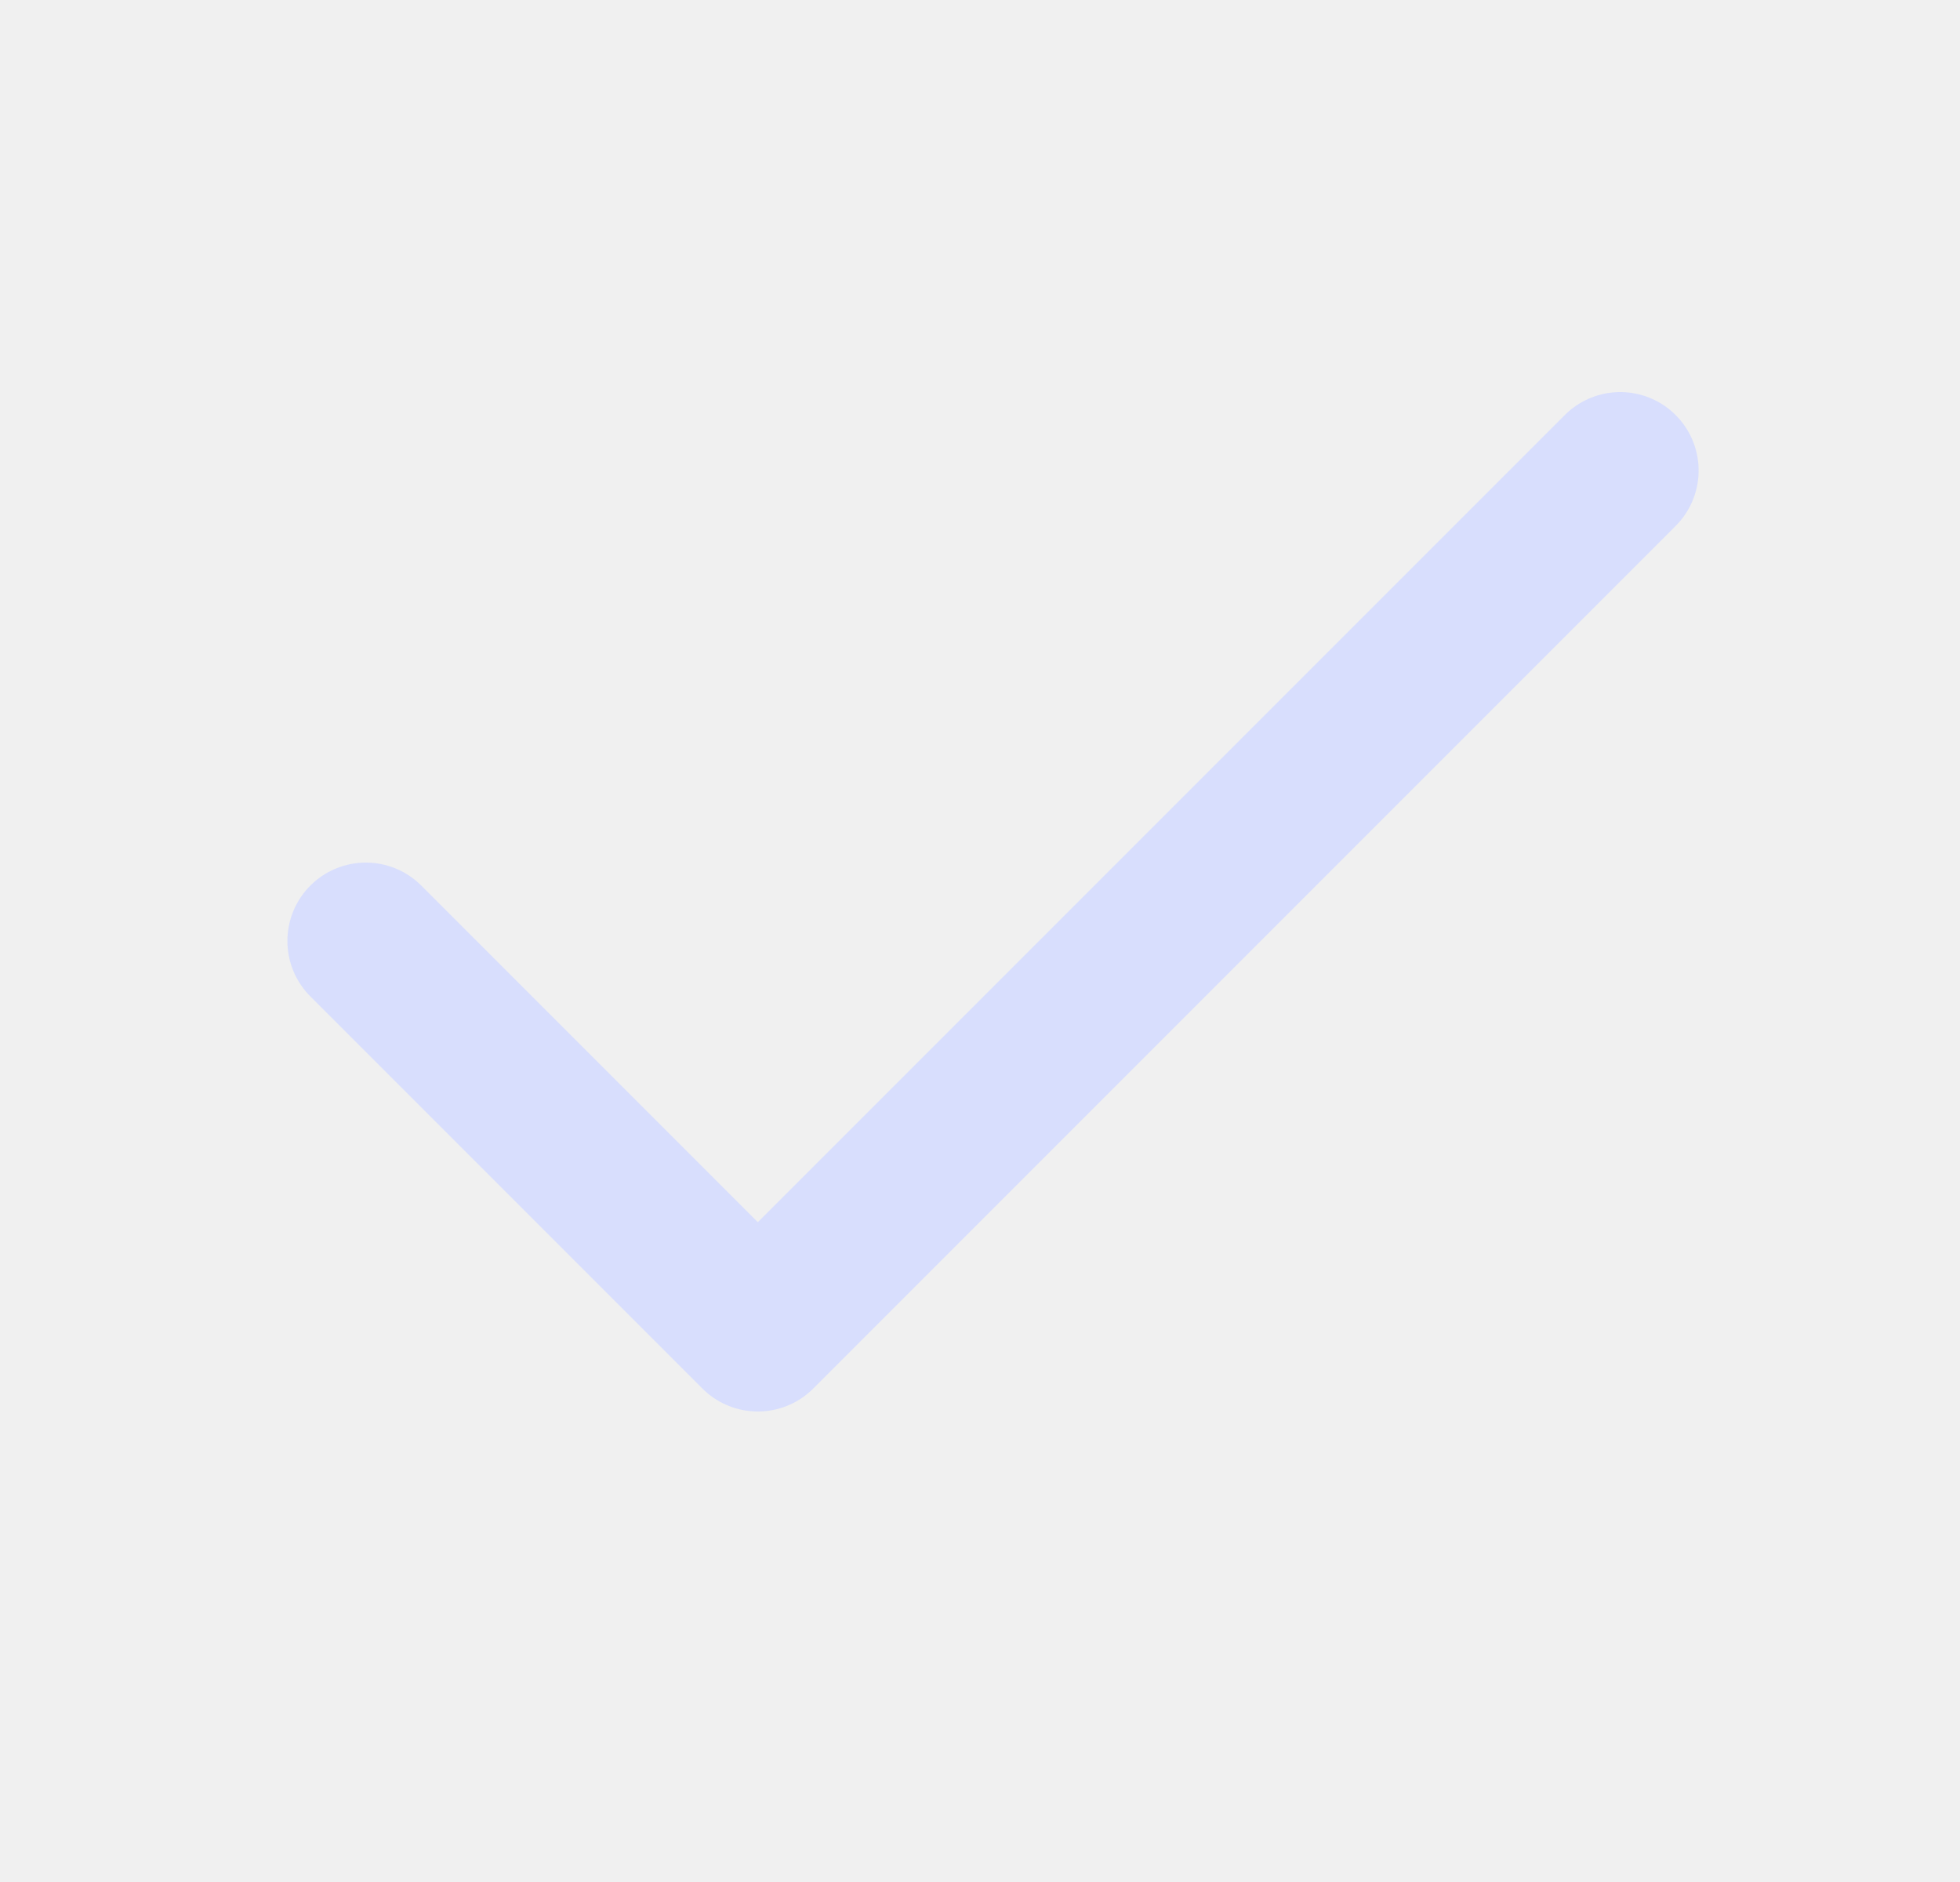
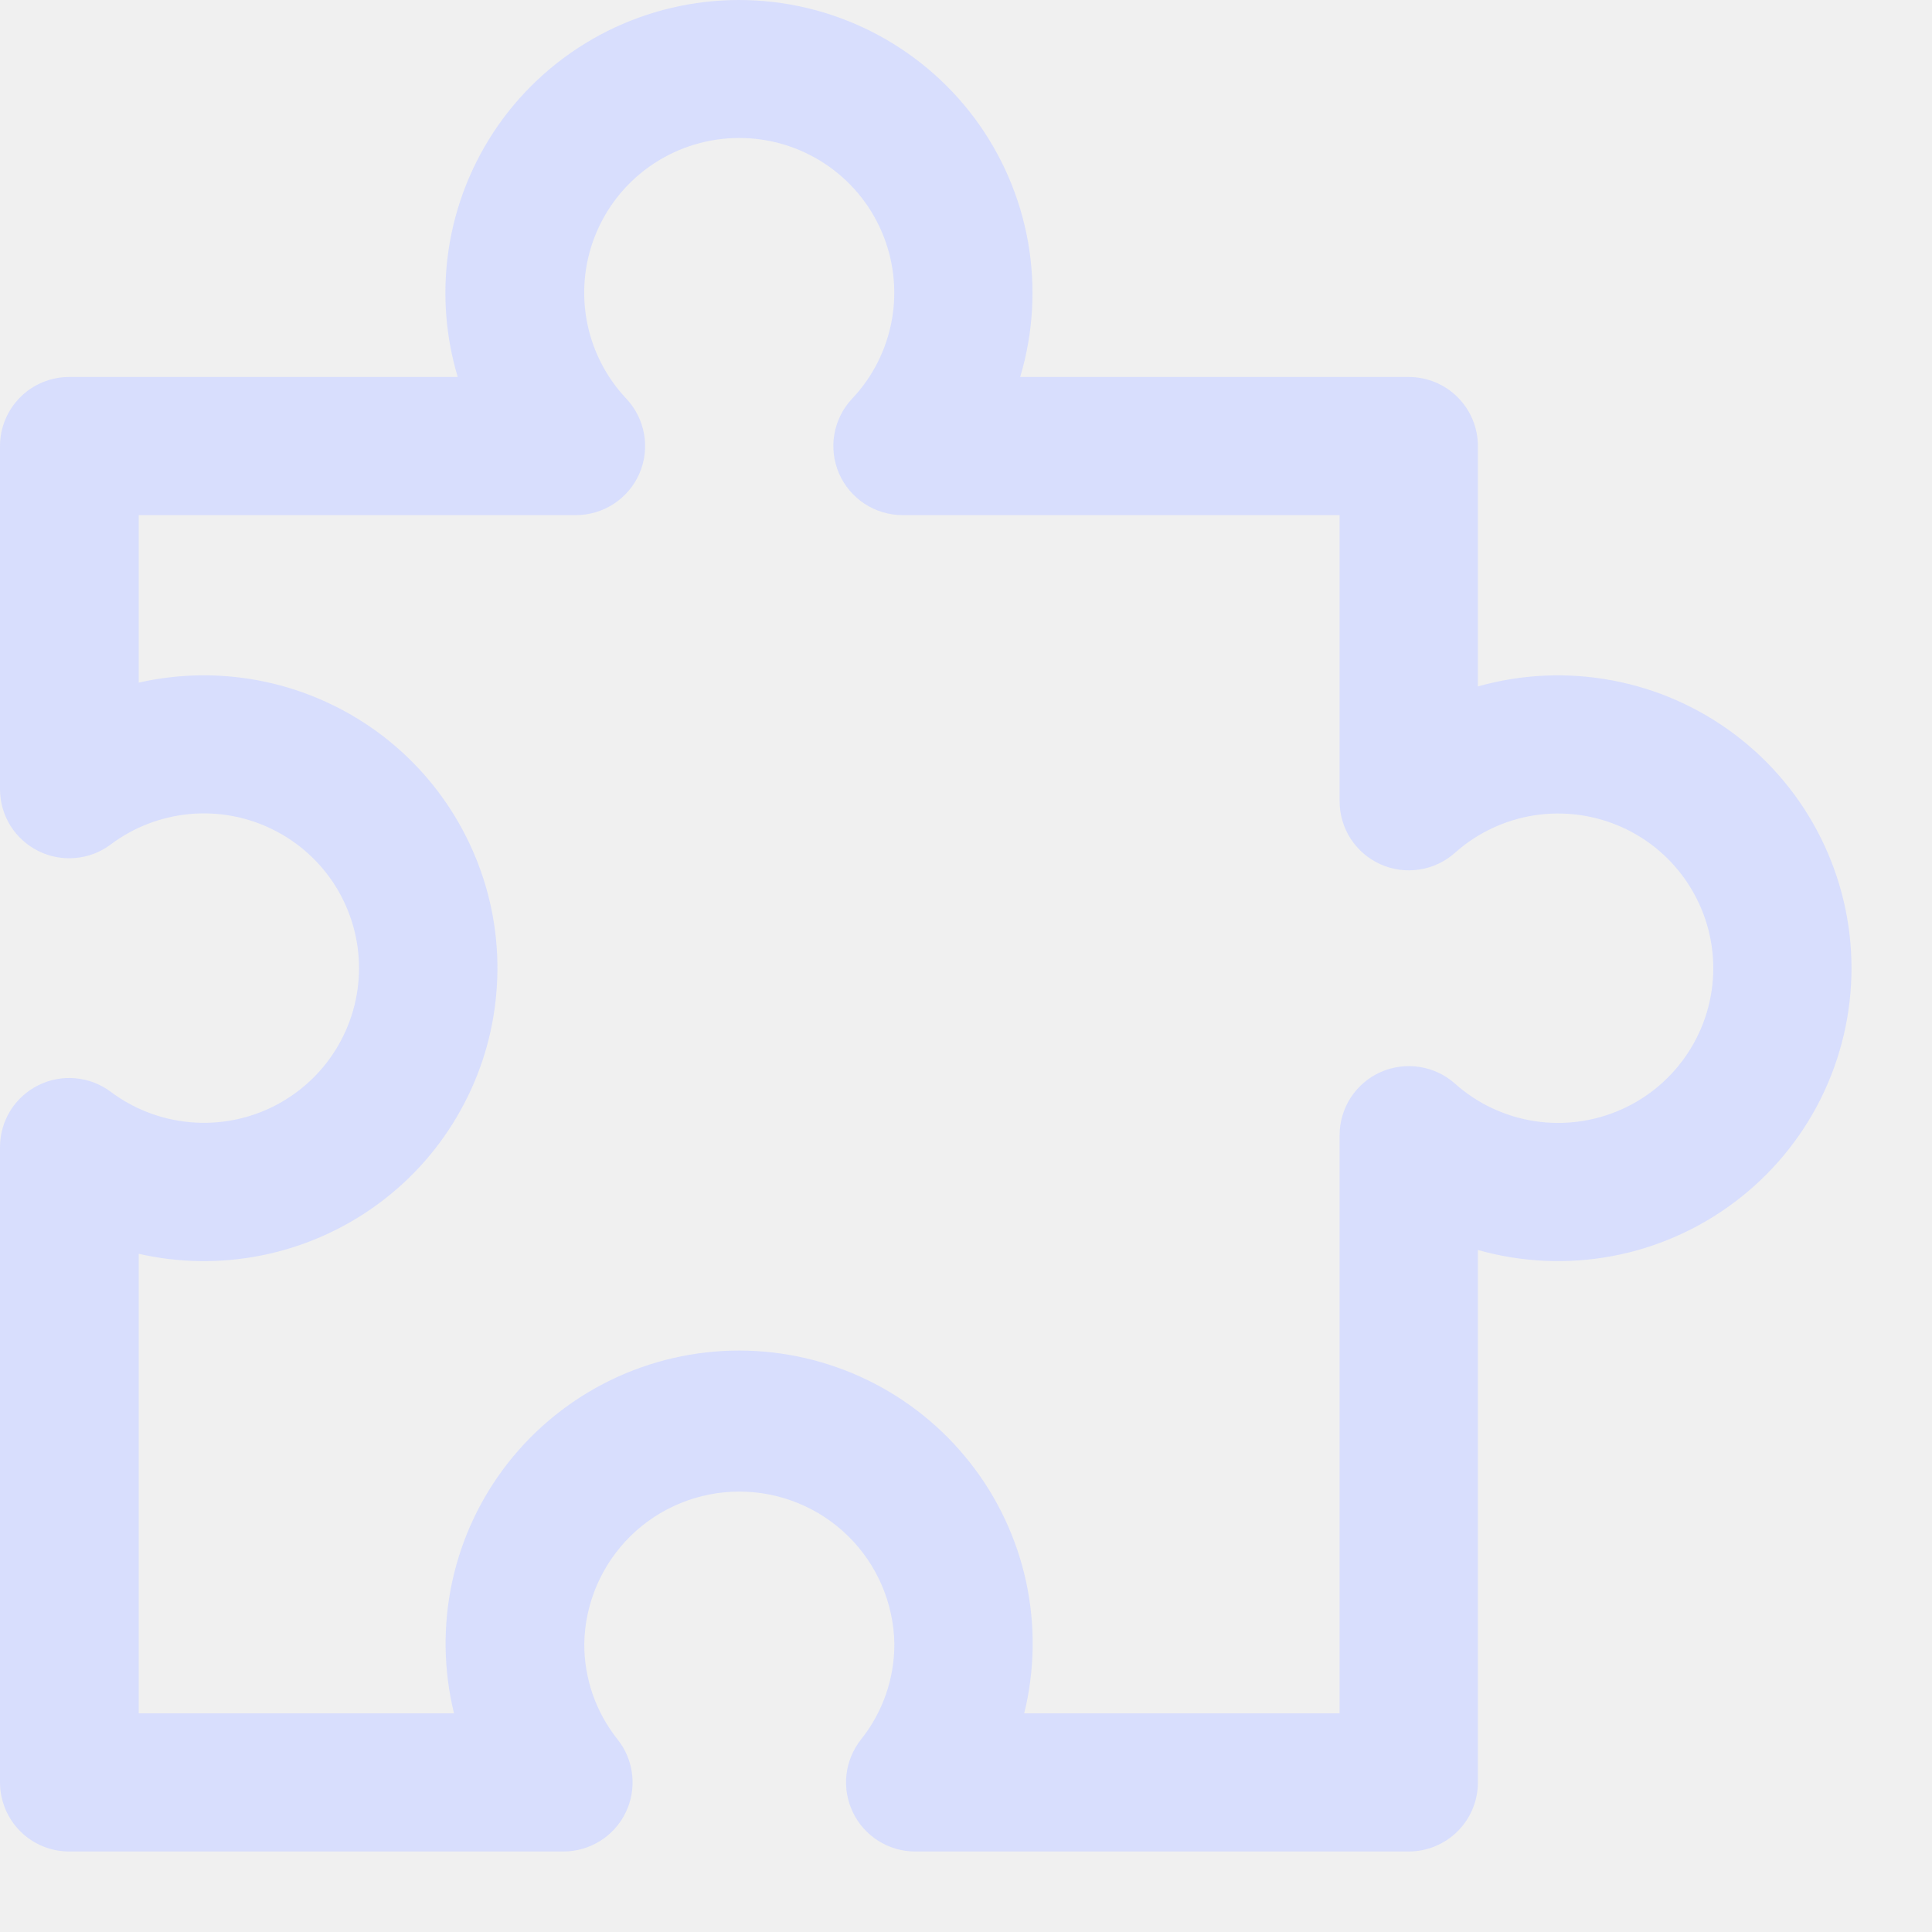
- <svg xmlns="http://www.w3.org/2000/svg" width="25" height="24" viewBox="0 0 25 24" fill="none">
-   <g id="check (1) 2">
-     <path id="Vector" d="M20.666 6L9.666 17L4.666 12" stroke="#D8DEFD" stroke-width="2" stroke-linecap="round" stroke-linejoin="round" />
+ <svg xmlns="http://www.w3.org/2000/svg" width="24" height="24" viewBox="0 0 24 24" fill="none">
+   <g clip-path="url(#clip0_706_5489)">
+     <path d="M17.501 23H11.365C11.204 22.999 11.046 22.953 10.91 22.867C10.774 22.781 10.664 22.658 10.595 22.513C10.525 22.368 10.497 22.206 10.515 22.046C10.533 21.886 10.596 21.735 10.696 21.608C10.966 21.27 11.112 20.85 11.11 20.418C11.101 19.914 10.895 19.434 10.534 19.08C10.174 18.727 9.689 18.529 9.184 18.529C8.679 18.529 8.194 18.727 7.834 19.08C7.474 19.434 7.267 19.914 7.258 20.418C7.256 20.85 7.402 21.27 7.672 21.608C7.773 21.735 7.836 21.887 7.853 22.048C7.871 22.209 7.843 22.371 7.772 22.516C7.702 22.662 7.591 22.784 7.454 22.87C7.317 22.955 7.158 23 6.996 23H0.86C0.632 23 0.413 22.91 0.252 22.749C0.091 22.588 0 22.369 0 22.142V14.249C0 14.09 0.044 13.934 0.128 13.798C0.212 13.662 0.333 13.553 0.475 13.482C0.618 13.41 0.778 13.38 0.937 13.395C1.097 13.409 1.248 13.467 1.376 13.563C1.662 13.777 2.003 13.908 2.359 13.94C2.716 13.973 3.074 13.905 3.394 13.746C3.714 13.586 3.984 13.341 4.172 13.037C4.36 12.733 4.46 12.383 4.46 12.026C4.46 11.669 4.36 11.319 4.172 11.015C3.984 10.712 3.714 10.466 3.394 10.307C3.074 10.147 2.716 10.08 2.359 10.112C2.003 10.145 1.662 10.275 1.376 10.49C1.248 10.586 1.097 10.644 0.937 10.658C0.778 10.673 0.618 10.642 0.475 10.571C0.333 10.5 0.212 10.39 0.128 10.255C0.044 10.119 0 9.963 0 9.804V5.541C0 5.313 0.091 5.095 0.252 4.934C0.413 4.773 0.632 4.683 0.86 4.683H5.686C5.523 4.139 5.49 3.566 5.588 3.007C5.687 2.449 5.915 1.921 6.254 1.466C6.594 1.011 7.035 0.642 7.543 0.387C8.051 0.133 8.611 0 9.18 0C9.748 0 10.308 0.133 10.816 0.387C11.324 0.642 11.765 1.011 12.105 1.466C12.444 1.921 12.672 2.449 12.771 3.007C12.869 3.566 12.836 4.139 12.673 4.683H17.499C17.727 4.683 17.946 4.773 18.107 4.934C18.268 5.095 18.359 5.313 18.359 5.541V8.527C18.901 8.374 19.472 8.348 20.026 8.452C20.58 8.555 21.103 8.786 21.552 9.125C22.002 9.464 22.367 9.903 22.618 10.407C22.869 10.91 23 11.465 23 12.027C23 12.59 22.869 13.145 22.618 13.649C22.367 14.152 22.002 14.591 21.552 14.93C21.103 15.269 20.58 15.5 20.026 15.604C19.472 15.707 18.901 15.681 18.359 15.528V22.142C18.359 22.369 18.269 22.587 18.108 22.748C17.947 22.909 17.729 22.999 17.501 23ZM12.723 21.284H16.641V14.102C16.641 13.936 16.689 13.774 16.779 13.635C16.87 13.496 16.998 13.386 17.15 13.318C17.302 13.251 17.47 13.228 17.634 13.254C17.798 13.279 17.951 13.351 18.075 13.462C18.352 13.709 18.695 13.87 19.062 13.927C19.429 13.983 19.805 13.933 20.144 13.781C20.483 13.63 20.771 13.383 20.973 13.072C21.175 12.761 21.283 12.398 21.283 12.027C21.283 11.657 21.175 11.294 20.973 10.983C20.771 10.671 20.483 10.425 20.144 10.274C19.805 10.122 19.429 10.072 19.062 10.128C18.695 10.185 18.352 10.346 18.075 10.593C17.951 10.704 17.798 10.776 17.634 10.801C17.47 10.827 17.302 10.805 17.15 10.737C16.998 10.669 16.87 10.559 16.779 10.42C16.689 10.281 16.641 10.119 16.641 9.953V6.399H11.212C11.044 6.399 10.88 6.35 10.74 6.258C10.6 6.166 10.489 6.035 10.423 5.882C10.356 5.728 10.336 5.558 10.365 5.393C10.394 5.228 10.47 5.075 10.585 4.953C10.843 4.68 11.015 4.338 11.08 3.968C11.145 3.599 11.1 3.218 10.951 2.874C10.802 2.529 10.555 2.236 10.241 2.03C9.927 1.824 9.559 1.714 9.183 1.714C8.807 1.714 8.439 1.824 8.125 2.03C7.811 2.236 7.564 2.529 7.415 2.874C7.266 3.218 7.221 3.599 7.286 3.968C7.351 4.338 7.523 4.68 7.781 4.953C7.895 5.075 7.972 5.228 8.001 5.393C8.03 5.558 8.01 5.728 7.943 5.882C7.877 6.035 7.766 6.166 7.626 6.258C7.486 6.35 7.322 6.399 7.154 6.399H1.723V8.48C1.99 8.419 2.263 8.389 2.537 8.389C3.05 8.39 3.557 8.498 4.025 8.708C4.494 8.917 4.912 9.223 5.254 9.605C5.595 9.987 5.852 10.437 6.008 10.925C6.164 11.412 6.214 11.928 6.156 12.436C6.099 12.945 5.934 13.436 5.673 13.877C5.413 14.318 5.062 14.699 4.643 14.995C4.225 15.291 3.748 15.496 3.245 15.596C2.742 15.696 2.223 15.689 1.723 15.575V21.284H5.64C5.509 20.748 5.501 20.189 5.617 19.65C5.733 19.111 5.971 18.605 6.312 18.171C6.653 17.737 7.089 17.386 7.586 17.144C8.083 16.903 8.629 16.777 9.182 16.777C9.735 16.777 10.28 16.903 10.777 17.144C11.275 17.386 11.71 17.737 12.051 18.171C12.393 18.605 12.63 19.111 12.747 19.65C12.863 20.189 12.855 20.748 12.723 21.284Z" fill="#D8DEFD" />
  </g>
+   <defs>
+     <clipPath id="clip0_706_5489">
+       <rect width="24" height="24" fill="white" />
+     </clipPath>
+   </defs>
</svg>
